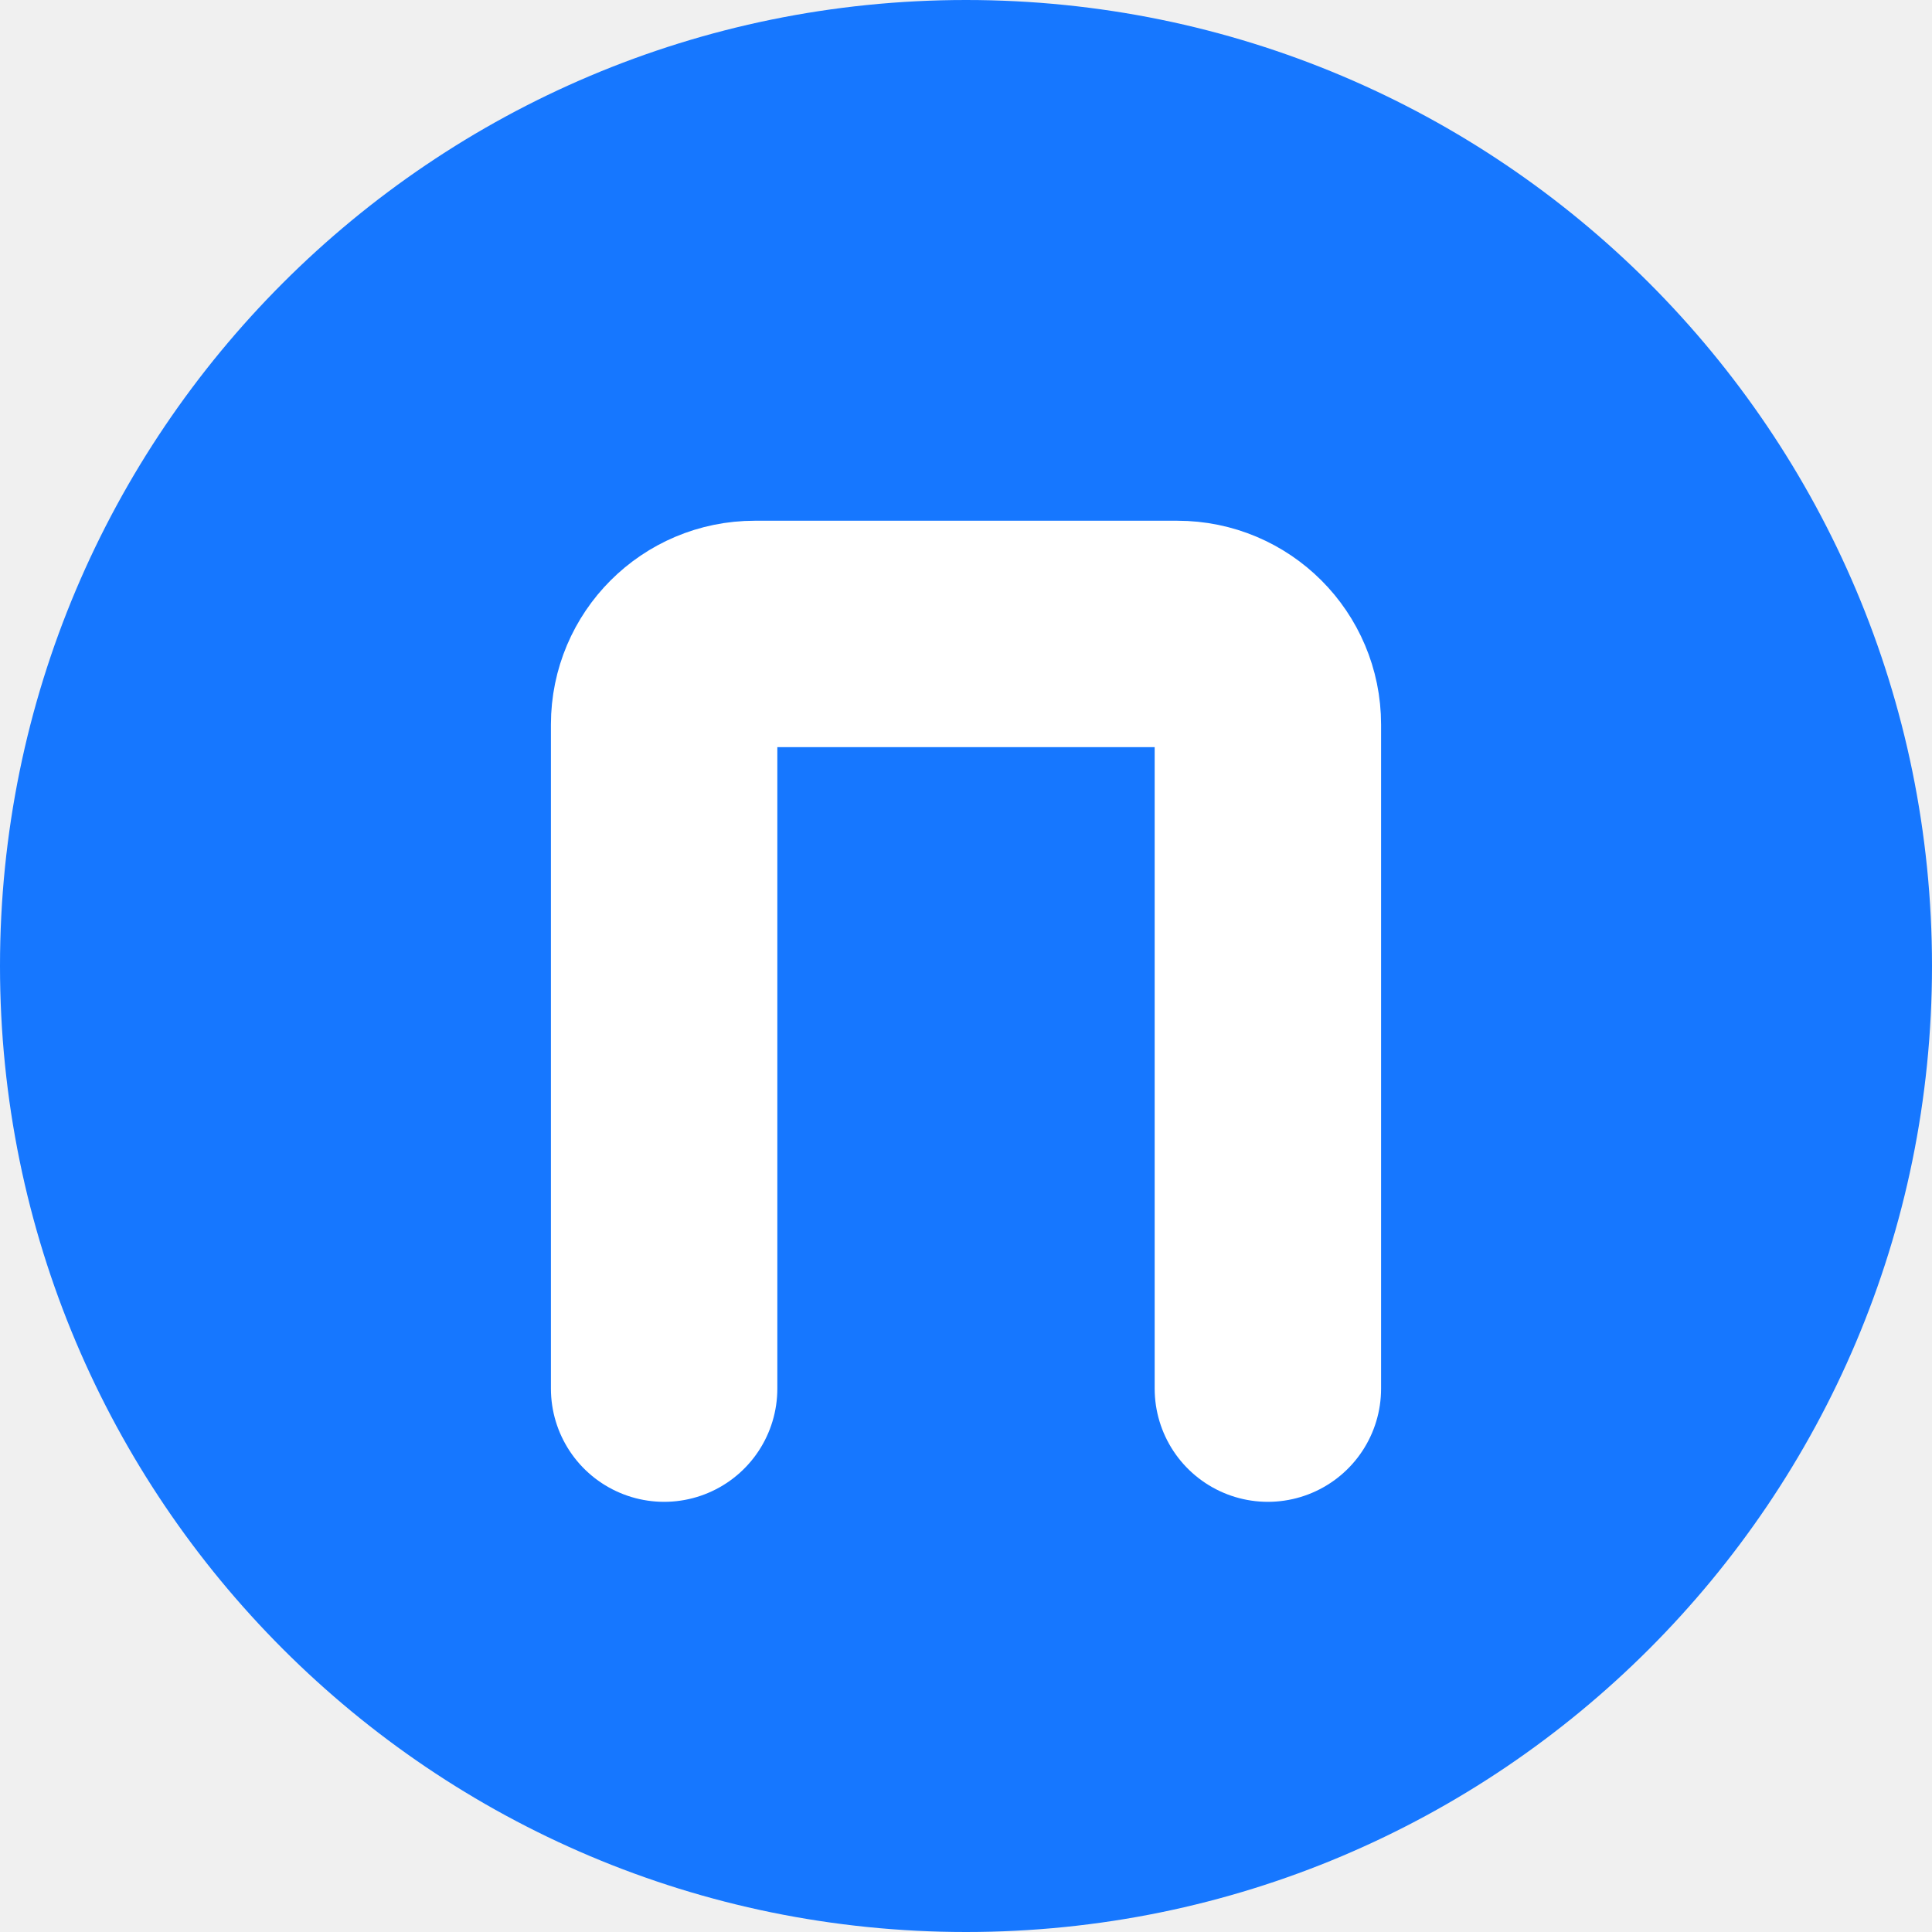
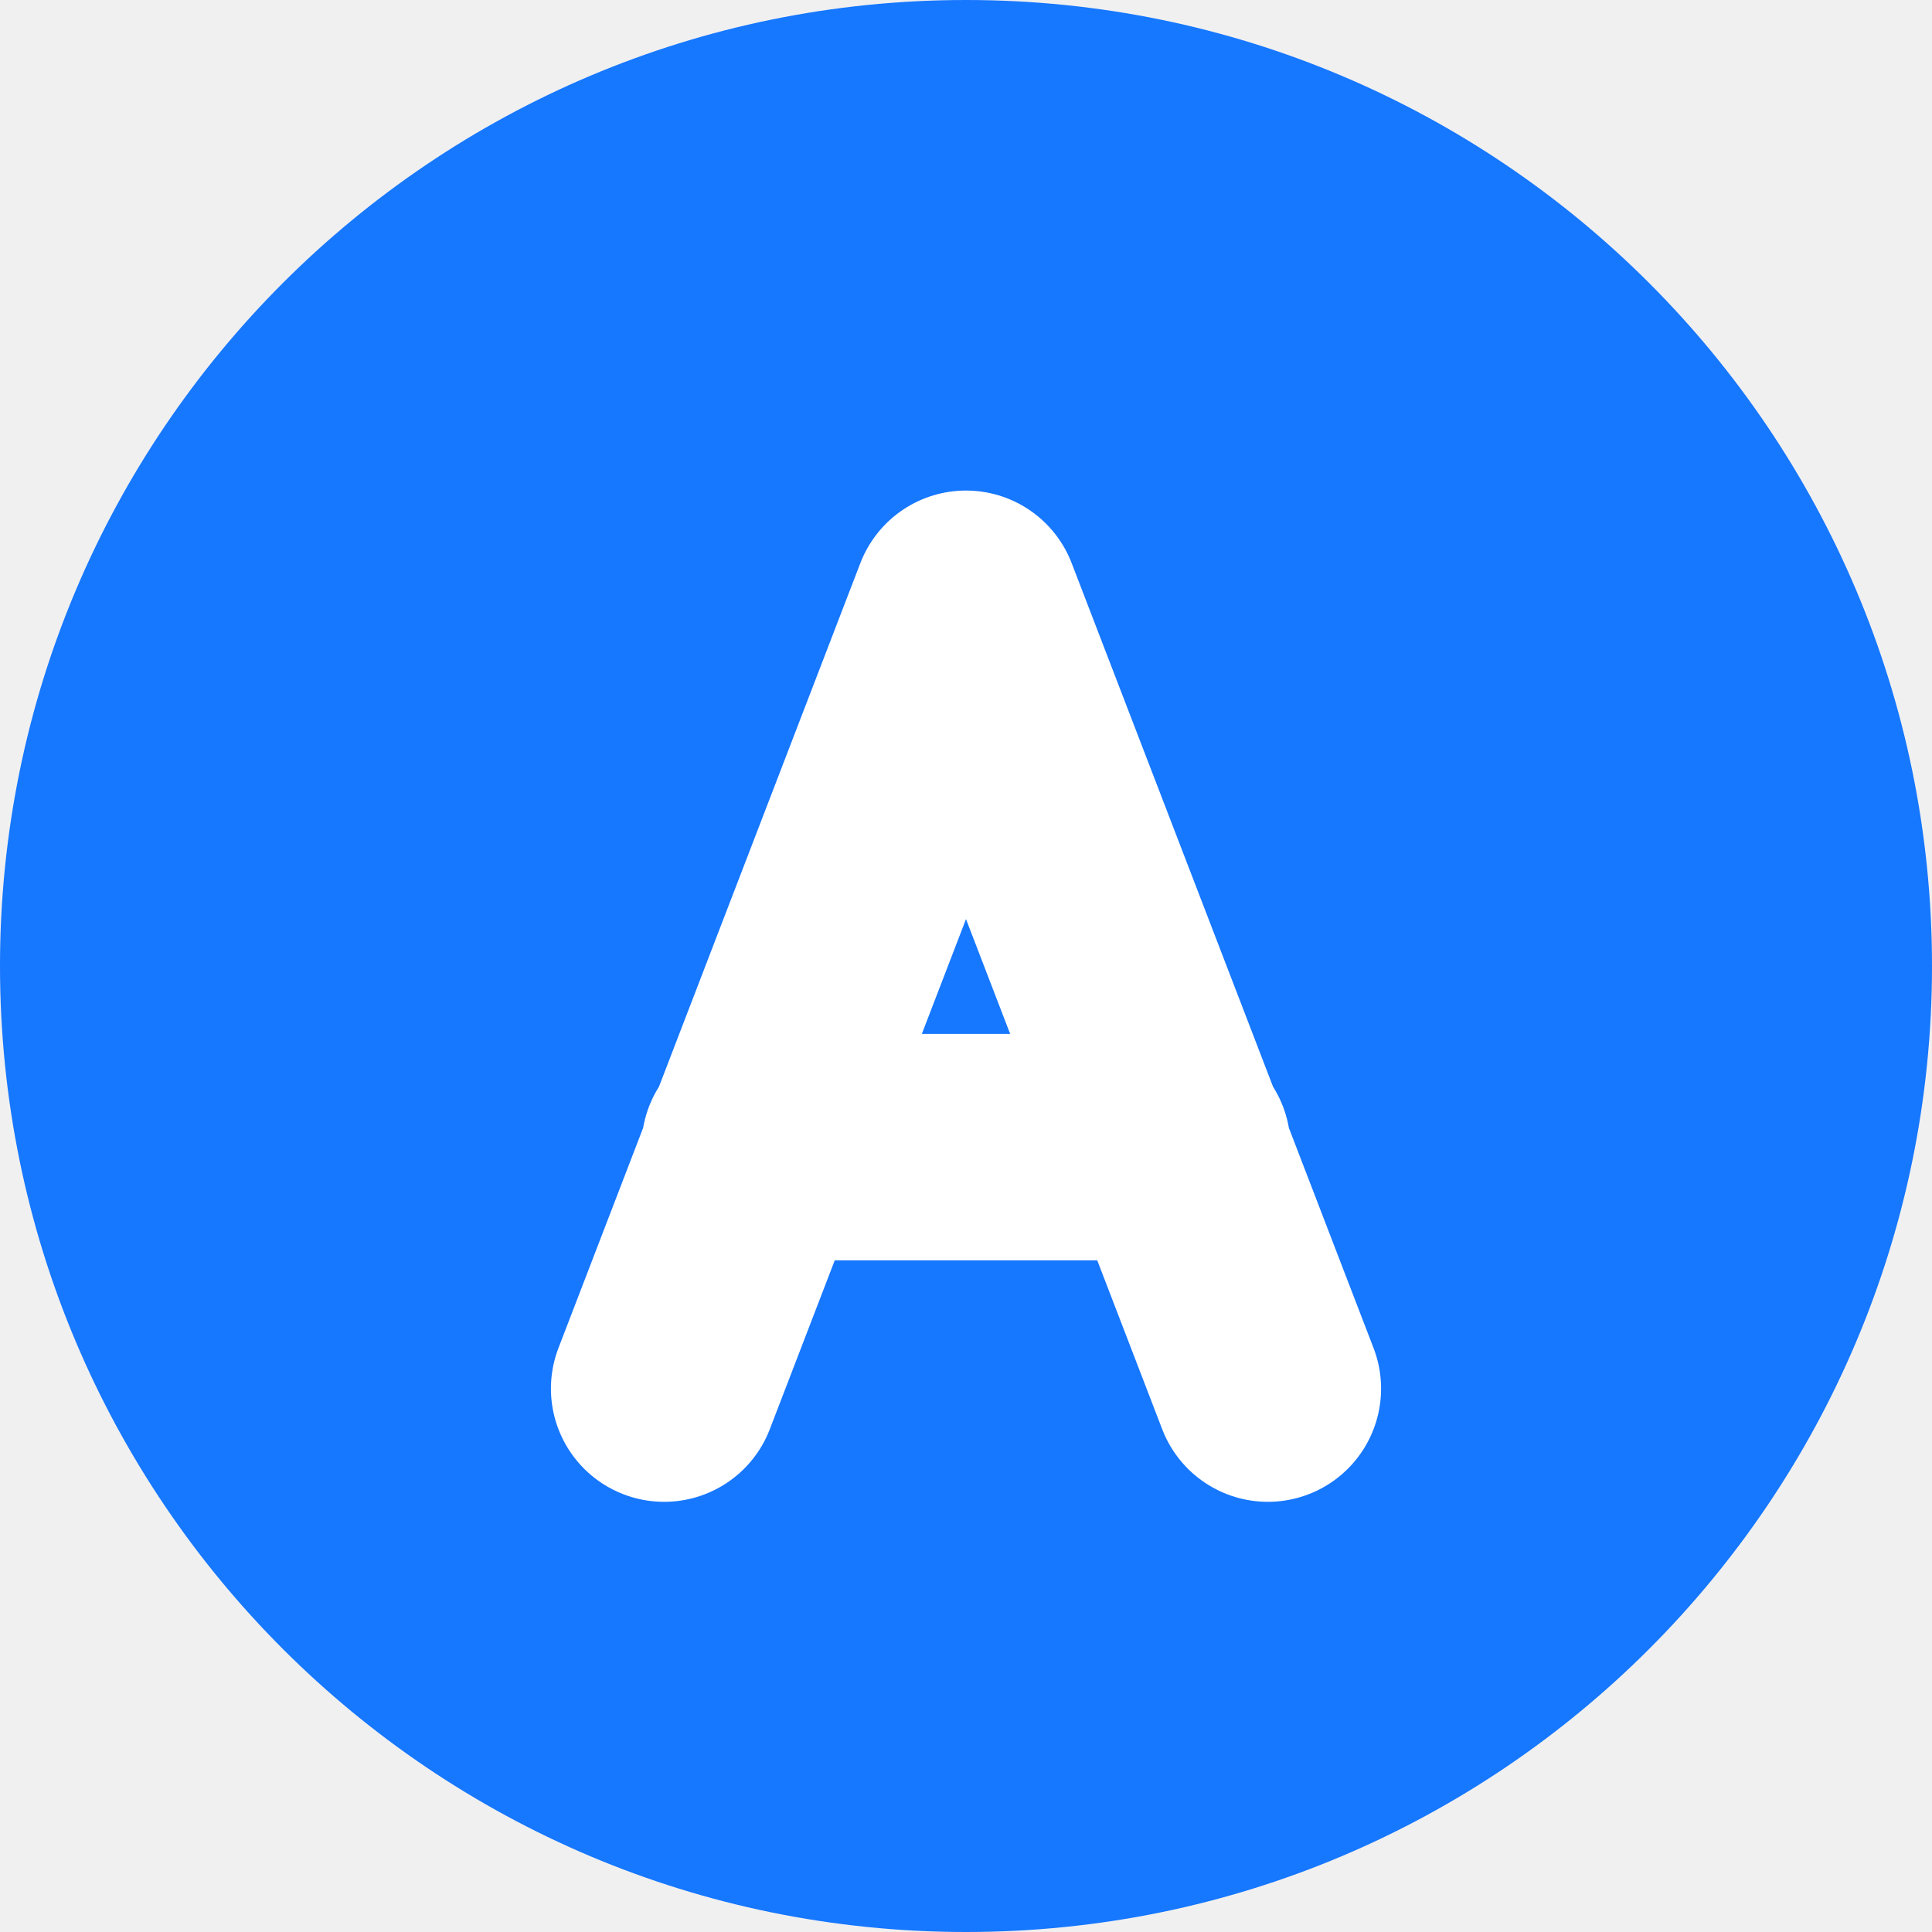
<svg xmlns="http://www.w3.org/2000/svg" viewBox="0 0 64 64" width="64" height="64">
  <circle cx="32" cy="32" r="32" fill="#1677ff" />
-   <path d="M22 46 V24 a3 3 0 0 1 3-3 h14 a3 3 0 0 1 3 3 V46" fill="none" stroke="#fff" stroke-width="7.5" stroke-linecap="round" stroke-linejoin="round" />
+   <path d="M22 46 L32 20 L42 46 M25 38 H39" fill="none" stroke="#fff" stroke-width="7.5" stroke-linecap="round" stroke-linejoin="round" />
</svg>
